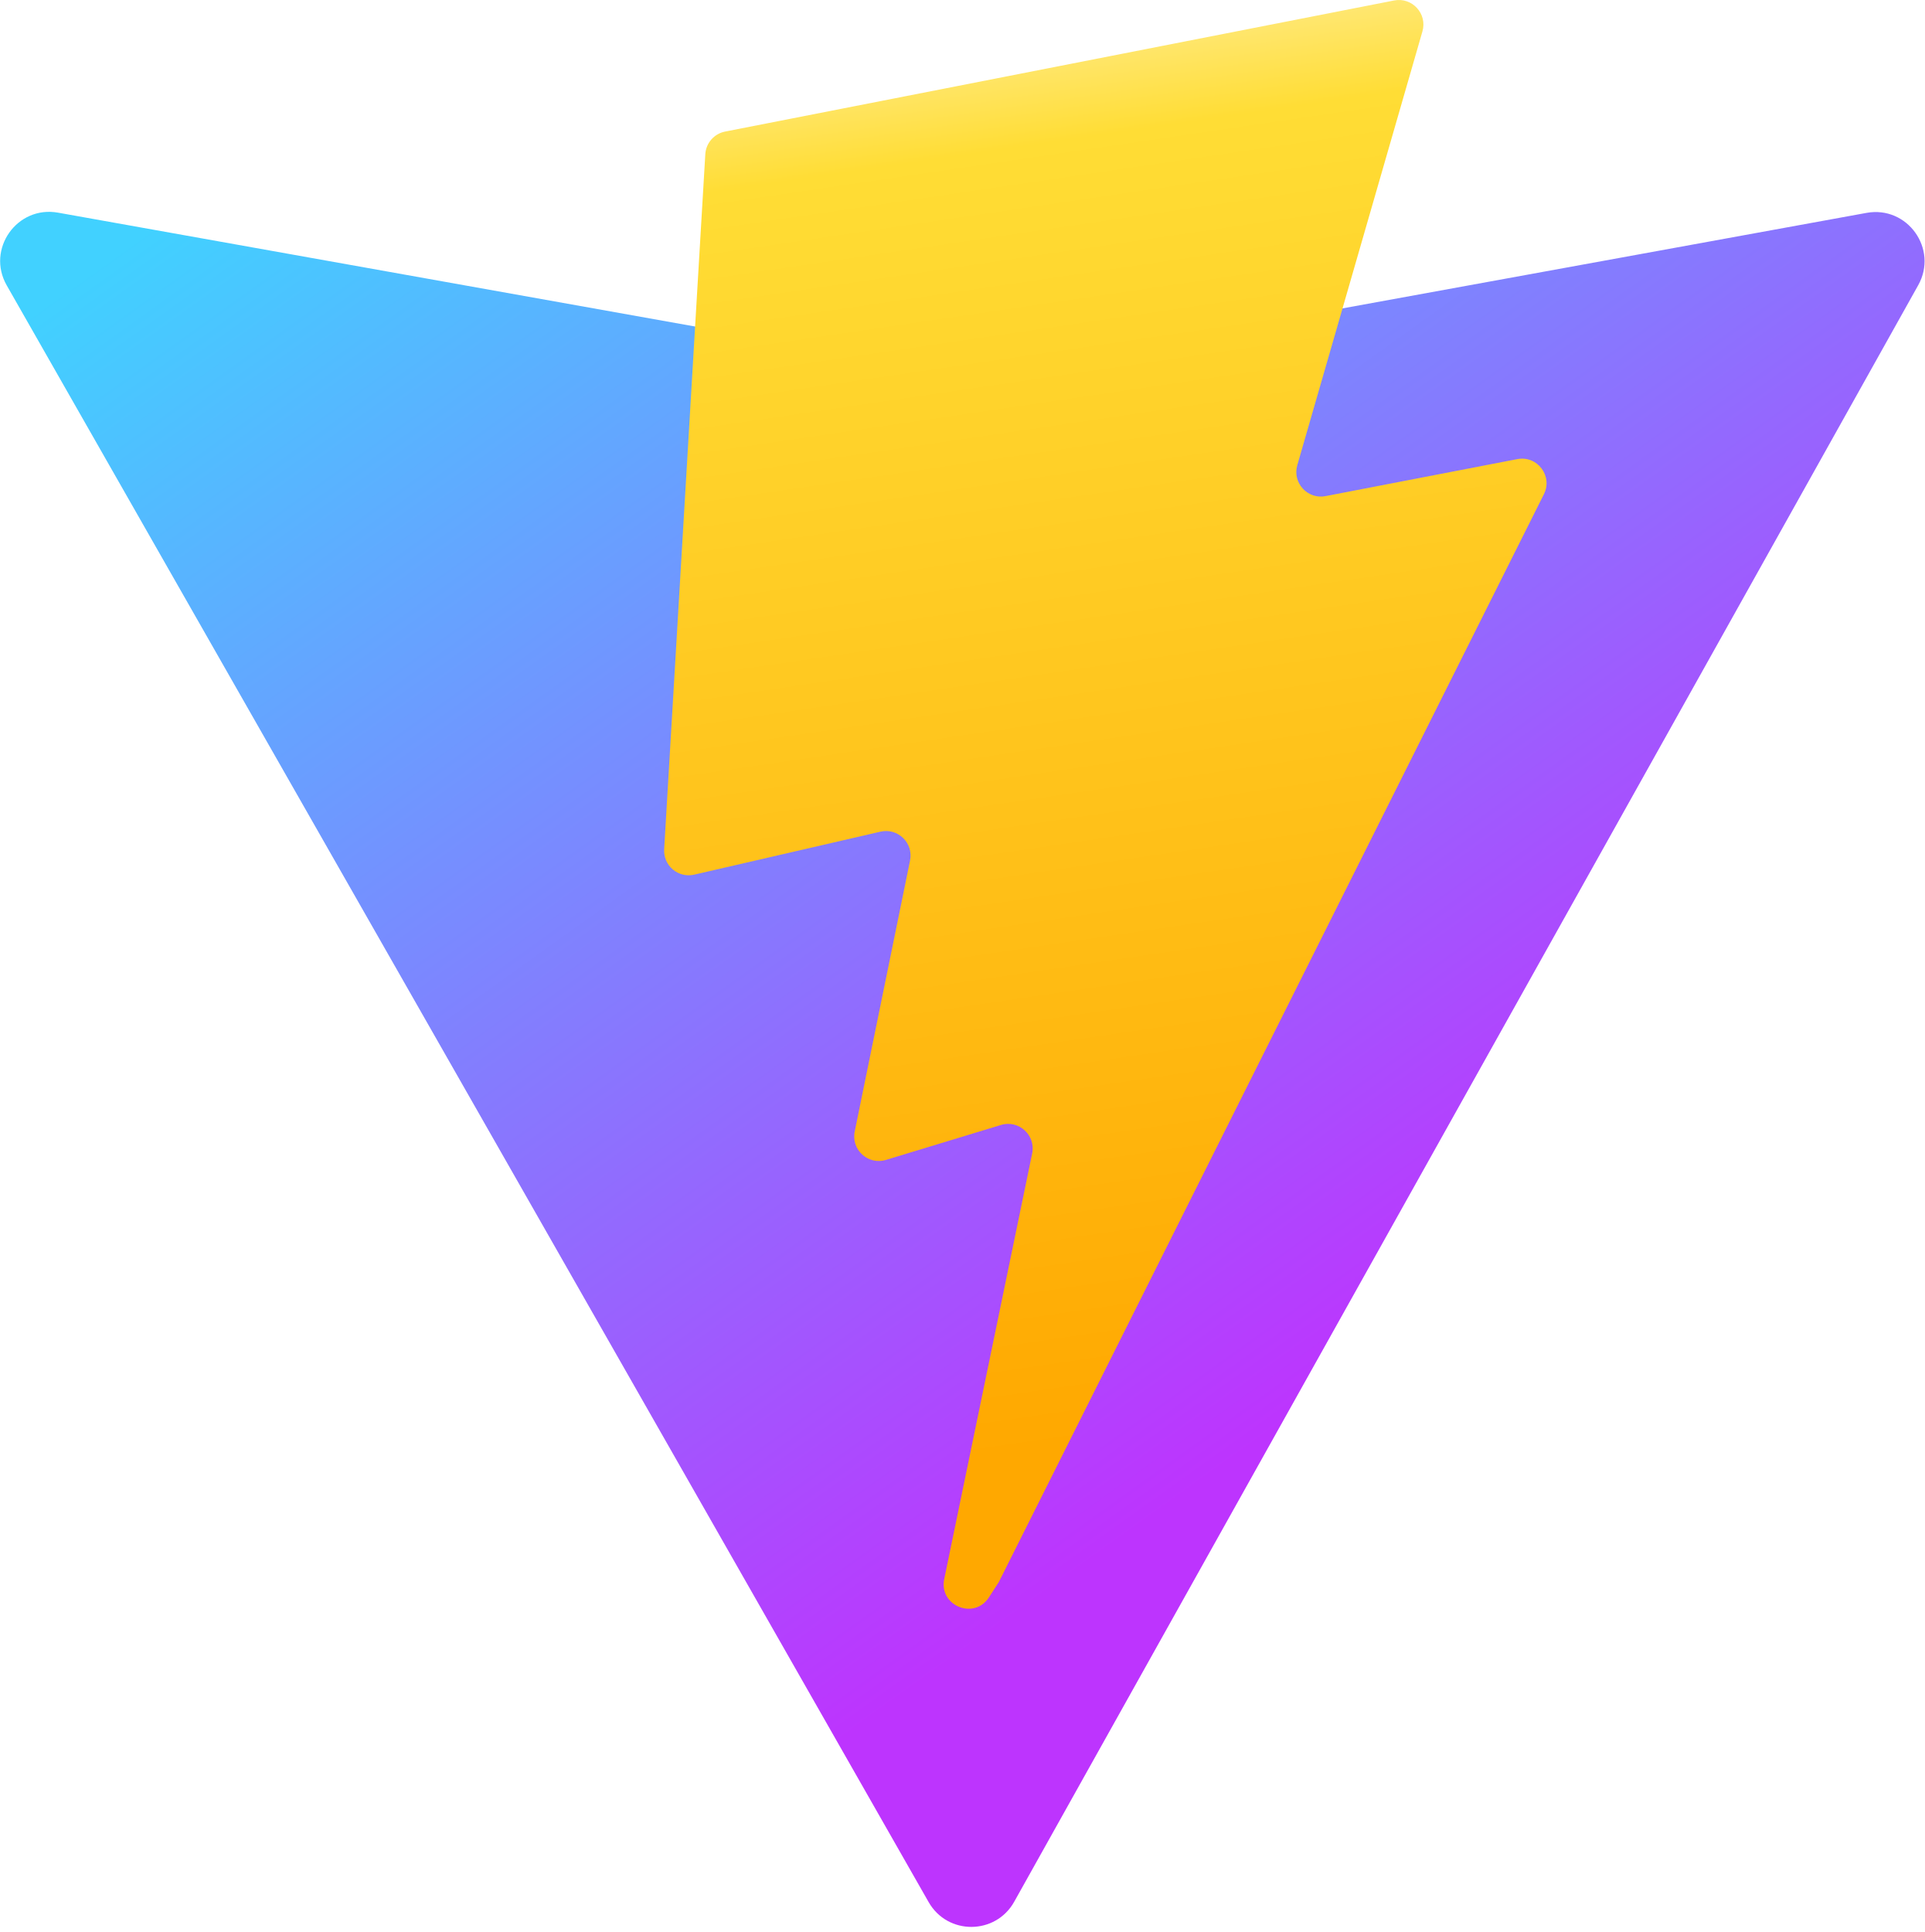
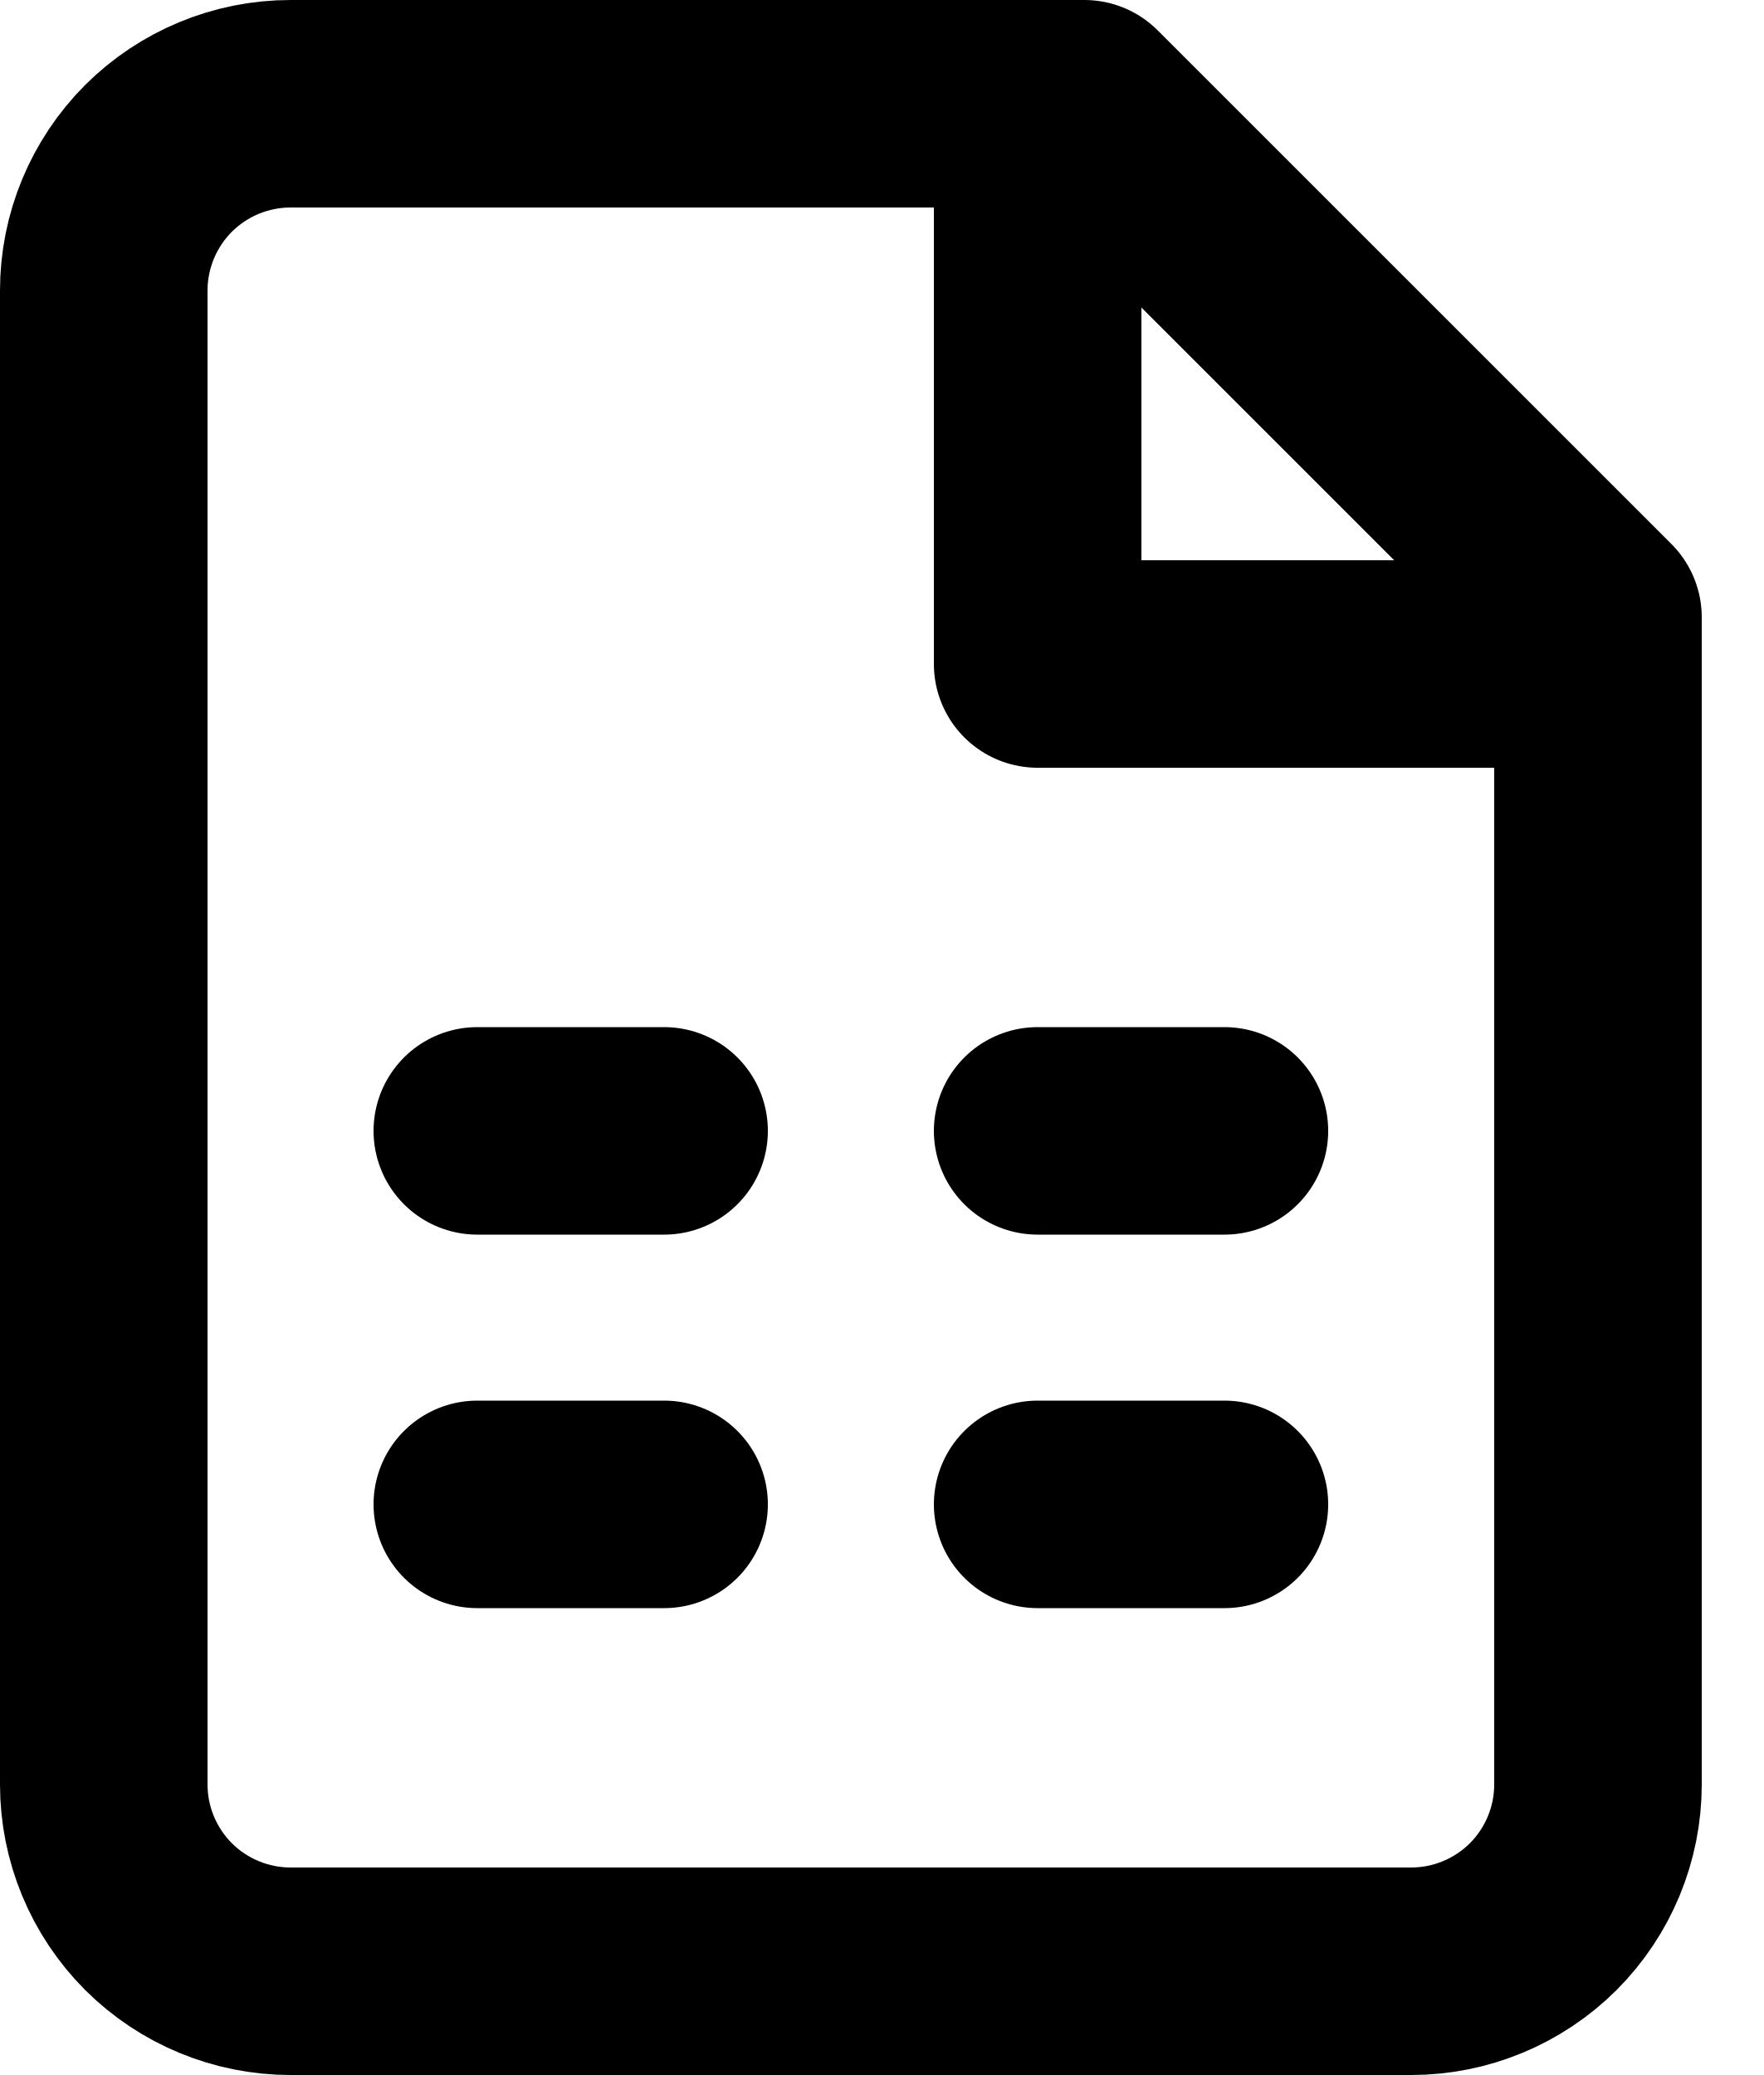
- <svg xmlns="http://www.w3.org/2000/svg" aria-hidden="true" role="img" class="iconify iconify--logos" width="31.88" height="32" preserveAspectRatio="xMidYMid meet" viewBox="0 0 256 257">
-   <defs>
-     <linearGradient id="IconifyId1813088fe1fbc01fb466" x1="-.828%" x2="57.636%" y1="7.652%" y2="78.411%">
-       <stop offset="0%" stop-color="#41D1FF" />
-       <stop offset="100%" stop-color="#BD34FE" />
-     </linearGradient>
-     <linearGradient id="IconifyId1813088fe1fbc01fb467" x1="43.376%" x2="50.316%" y1="2.242%" y2="89.03%">
-       <stop offset="0%" stop-color="#FFEA83" />
-       <stop offset="8.333%" stop-color="#FFDD35" />
-       <stop offset="100%" stop-color="#FFA800" />
-     </linearGradient>
-   </defs>
-   <path fill="url(#IconifyId1813088fe1fbc01fb466)" d="M255.153 37.938L134.897 252.976c-2.483 4.44-8.862 4.466-11.382.048L.875 37.958c-2.746-4.814 1.371-10.646 6.827-9.67l120.385 21.517a6.537 6.537 0 0 0 2.322-.004l117.867-21.483c5.438-.991 9.574 4.796 6.877 9.62Z" />
-   <path fill="url(#IconifyId1813088fe1fbc01fb467)" d="M185.432.063L96.44 17.501a3.268 3.268 0 0 0-2.634 3.014l-5.474 92.456a3.268 3.268 0 0 0 3.997 3.378l24.777-5.718c2.318-.535 4.413 1.507 3.936 3.838l-7.361 36.047c-.495 2.426 1.782 4.5 4.151 3.78l15.304-4.649c2.372-.72 4.652 1.36 4.15 3.788l-11.698 56.621c-.732 3.542 3.979 5.473 5.943 2.437l1.313-2.028l72.516-144.72c1.215-2.423-.88-5.186-3.54-4.672l-25.505 4.922c-2.396.462-4.435-1.77-3.759-4.114l16.646-57.705c.677-2.35-1.37-4.583-3.769-4.113Z" />
+ <svg xmlns="http://www.w3.org/2000/svg" width="17" height="20" viewBox="0 0 17 20" fill="none">
+   <path d="M10 1V6.4H15.4M4.6 10.9H6.4M4.6 14.5H6.4M10 10.9H11.8M10 14.5H11.8M10.45 1H2.8C2.323 1 1.865 1.19 1.527 1.527C1.19 1.865 1 2.323 1 2.8V17.2C1 17.677 1.19 18.135 1.527 18.473C1.865 18.81 2.323 19 2.8 19H13.6C14.077 19 14.535 18.81 14.873 18.473C15.21 18.135 15.4 17.677 15.4 17.2V5.95L10.45 1Z" stroke="black" stroke-width="2" stroke-linecap="round" stroke-linejoin="round" />
</svg>
